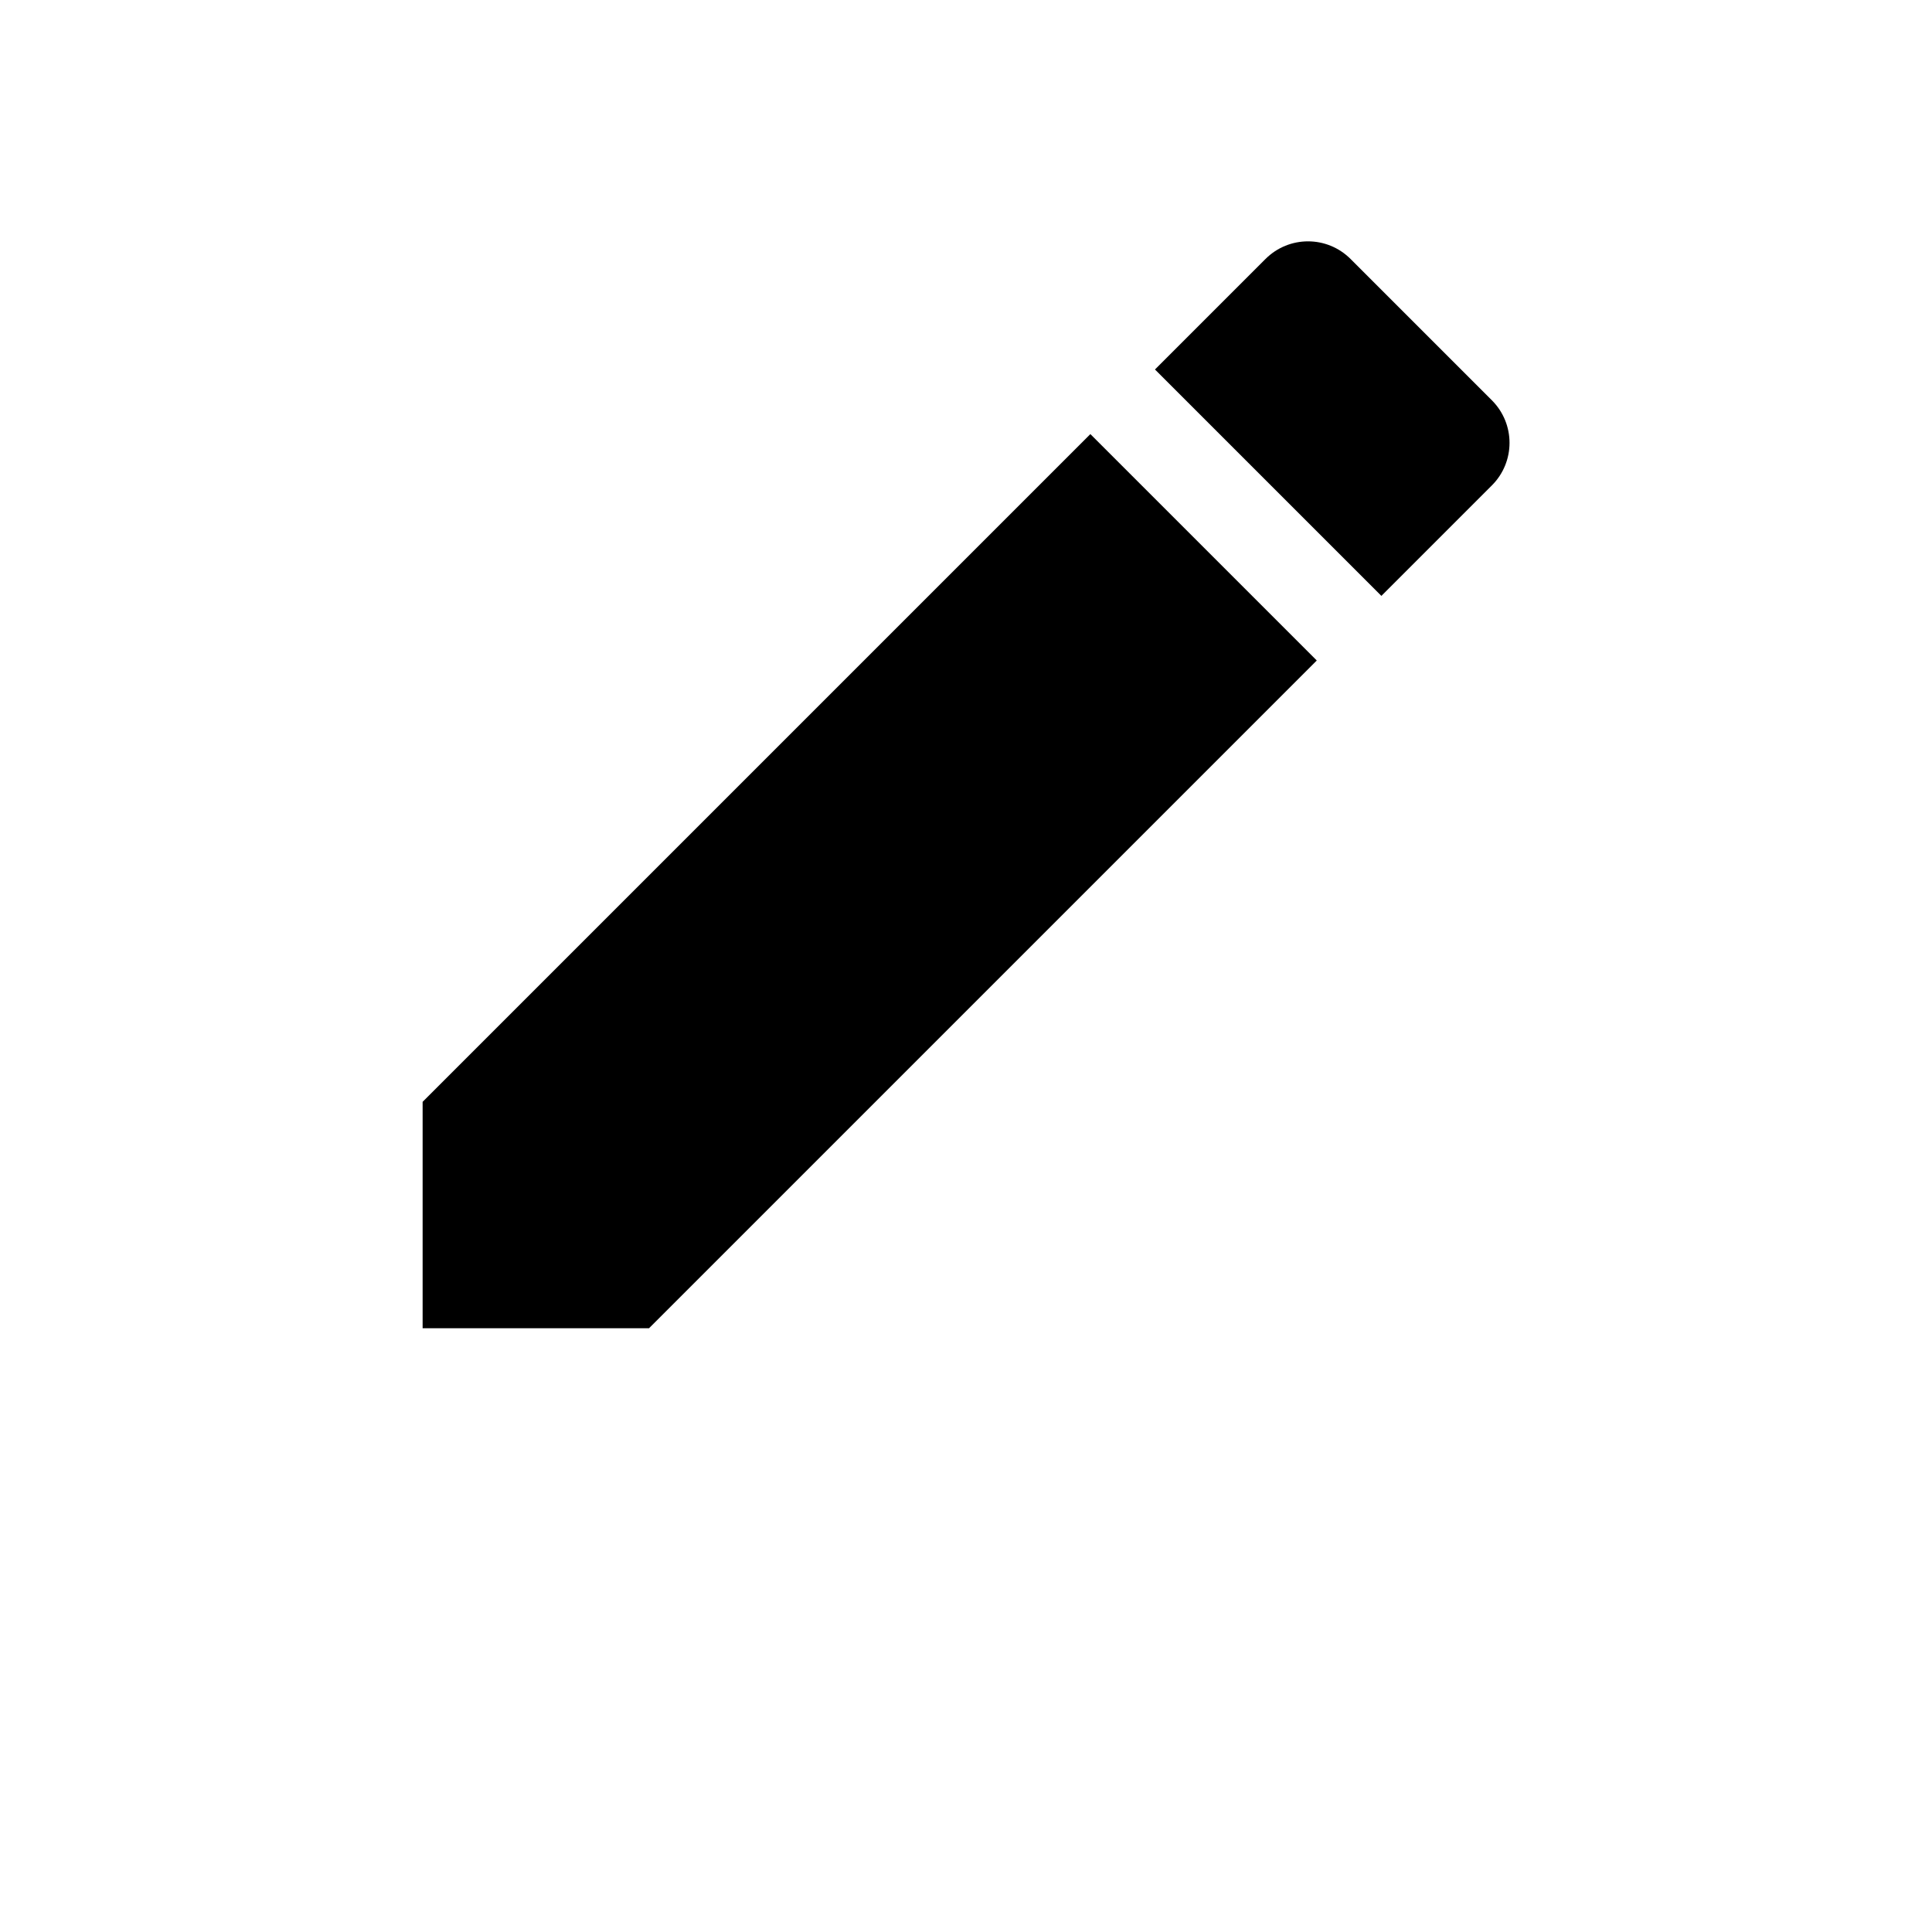
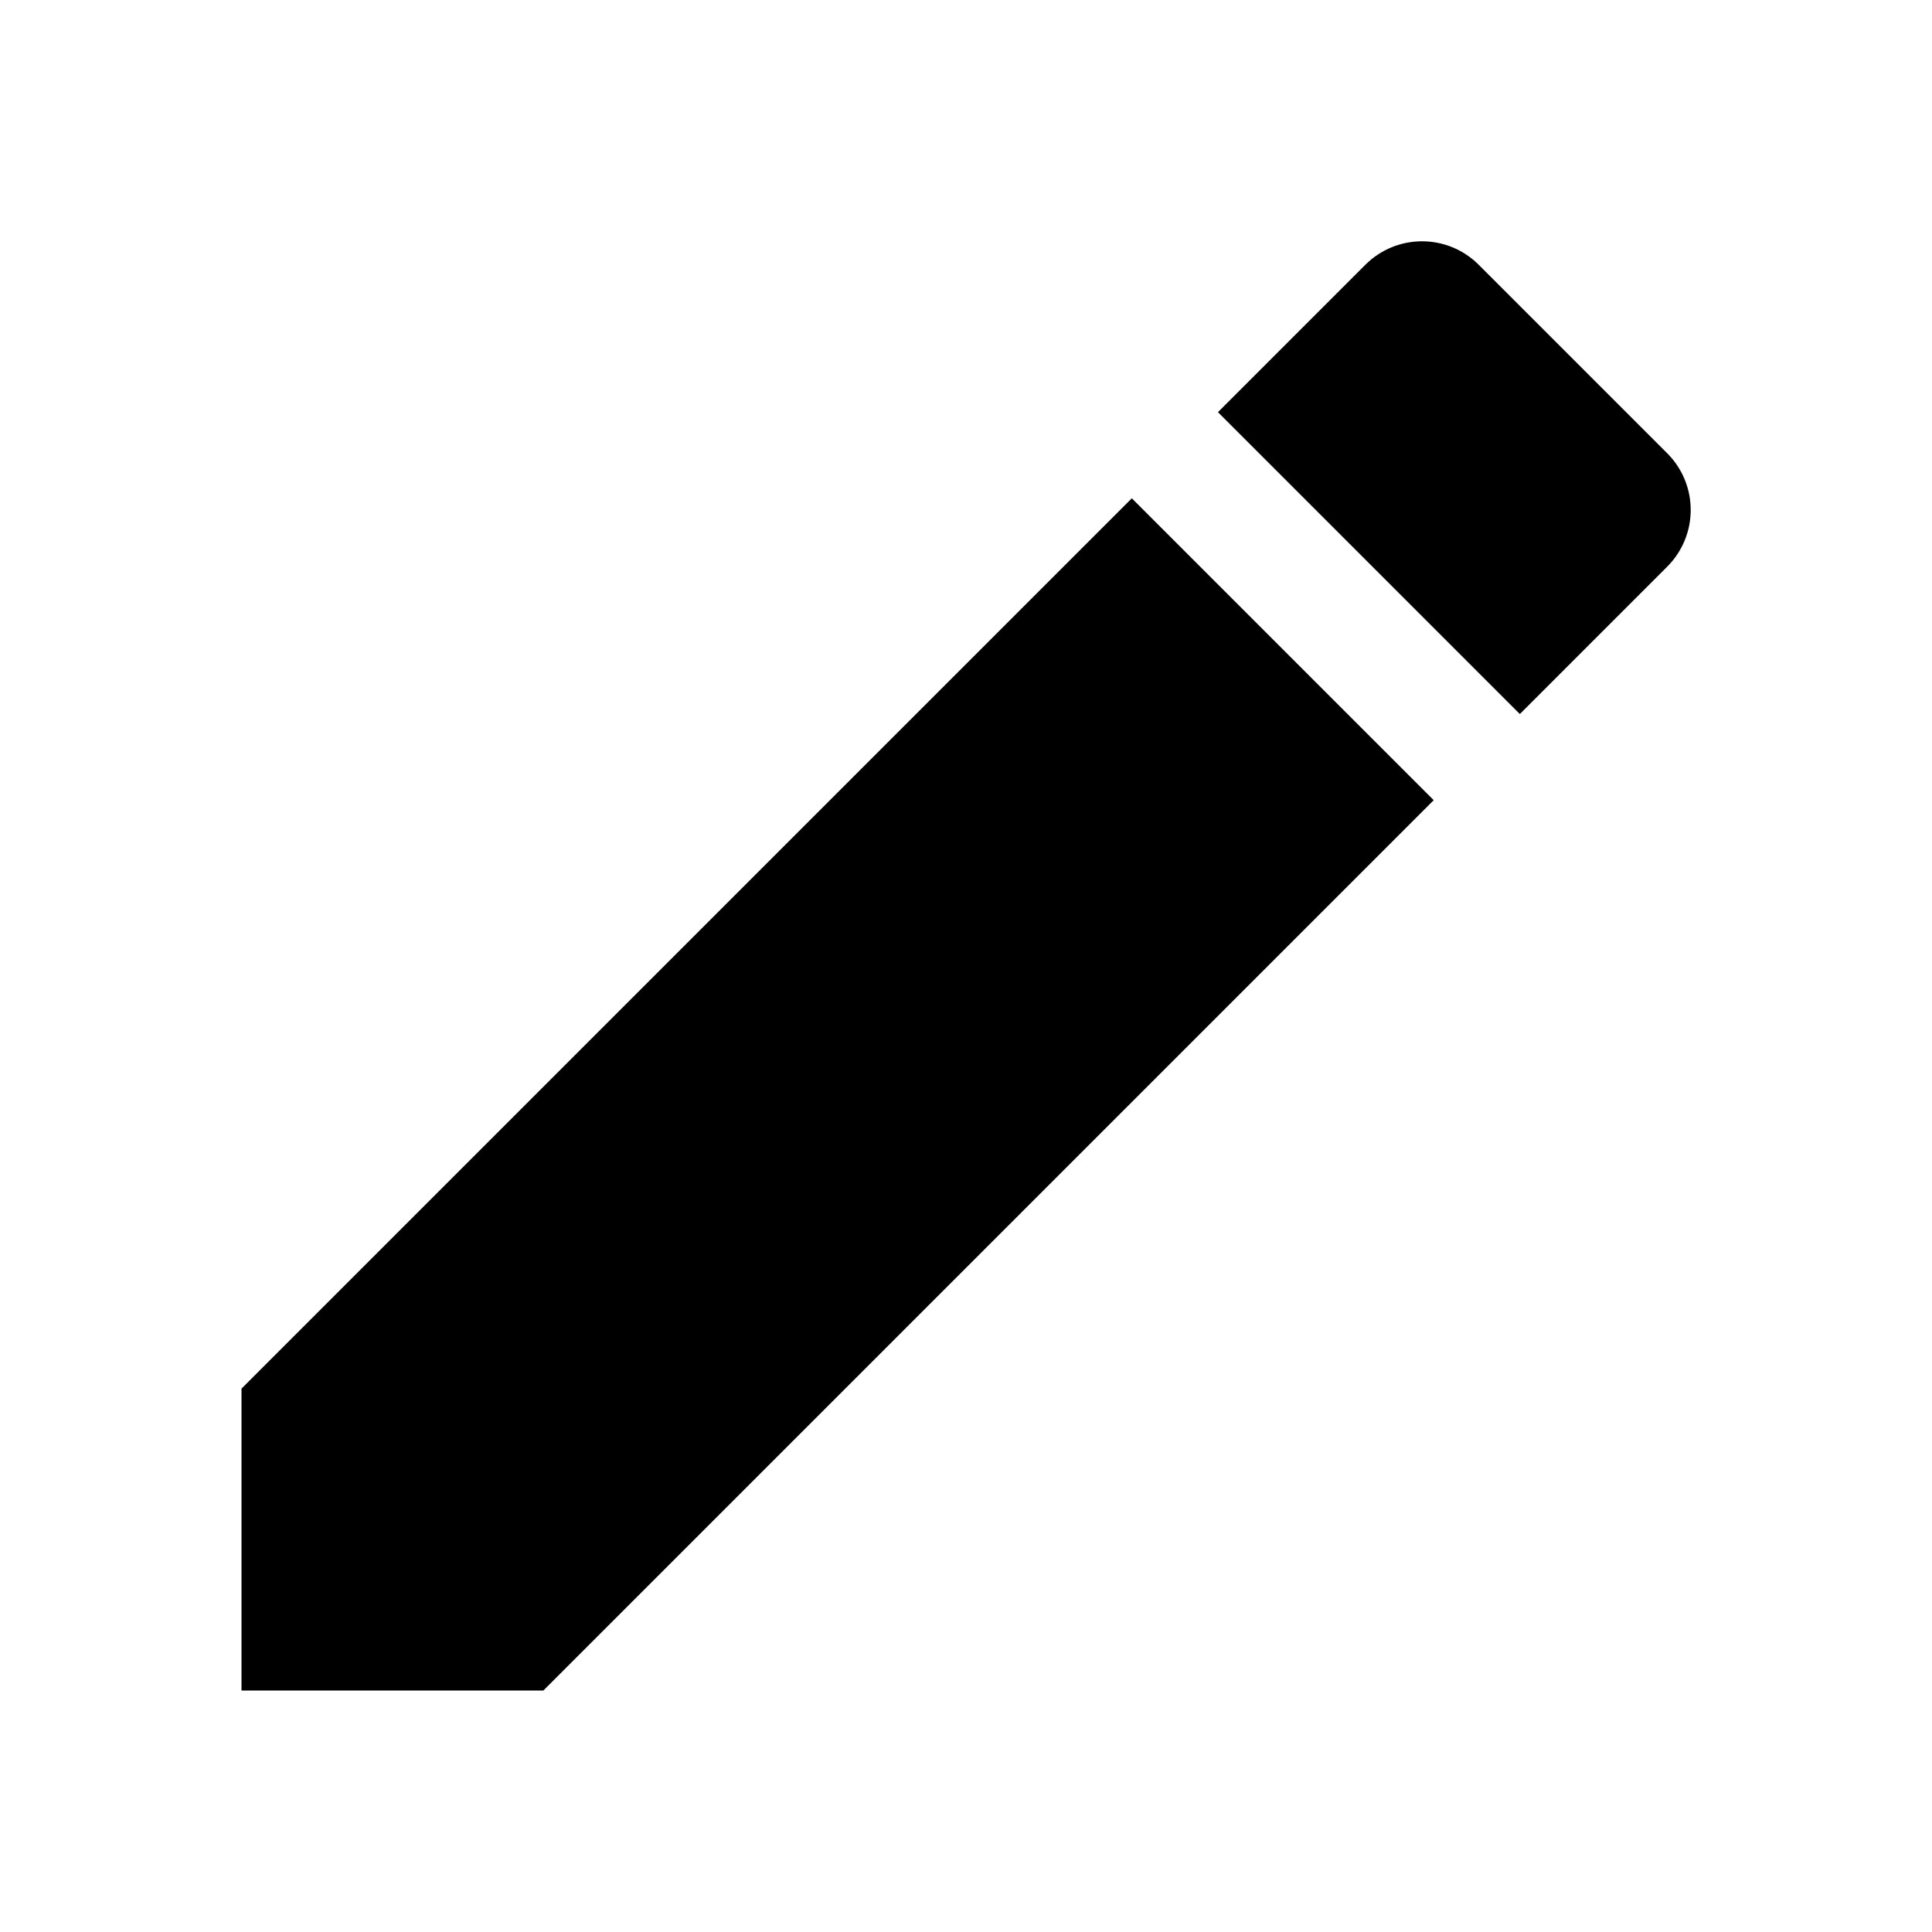
- <svg xmlns="http://www.w3.org/2000/svg" width="20" height="20" viewBox="0 -1 24 32">
+ <svg xmlns="http://www.w3.org/2000/svg" height="24" viewBox="0 0 24 24" width="24">
  <path d="M3 17.25V21h3.75L17.81 9.94l-3.75-3.75L3 17.25zM20.71 7.04c.39-.39.39-1.02 0-1.41l-2.34-2.34c-.39-.39-1.02-.39-1.41 0l-1.83 1.83 3.75 3.75 1.83-1.83z" />
  <path d="M0 0h24v24H0z" fill="none" />
</svg>
